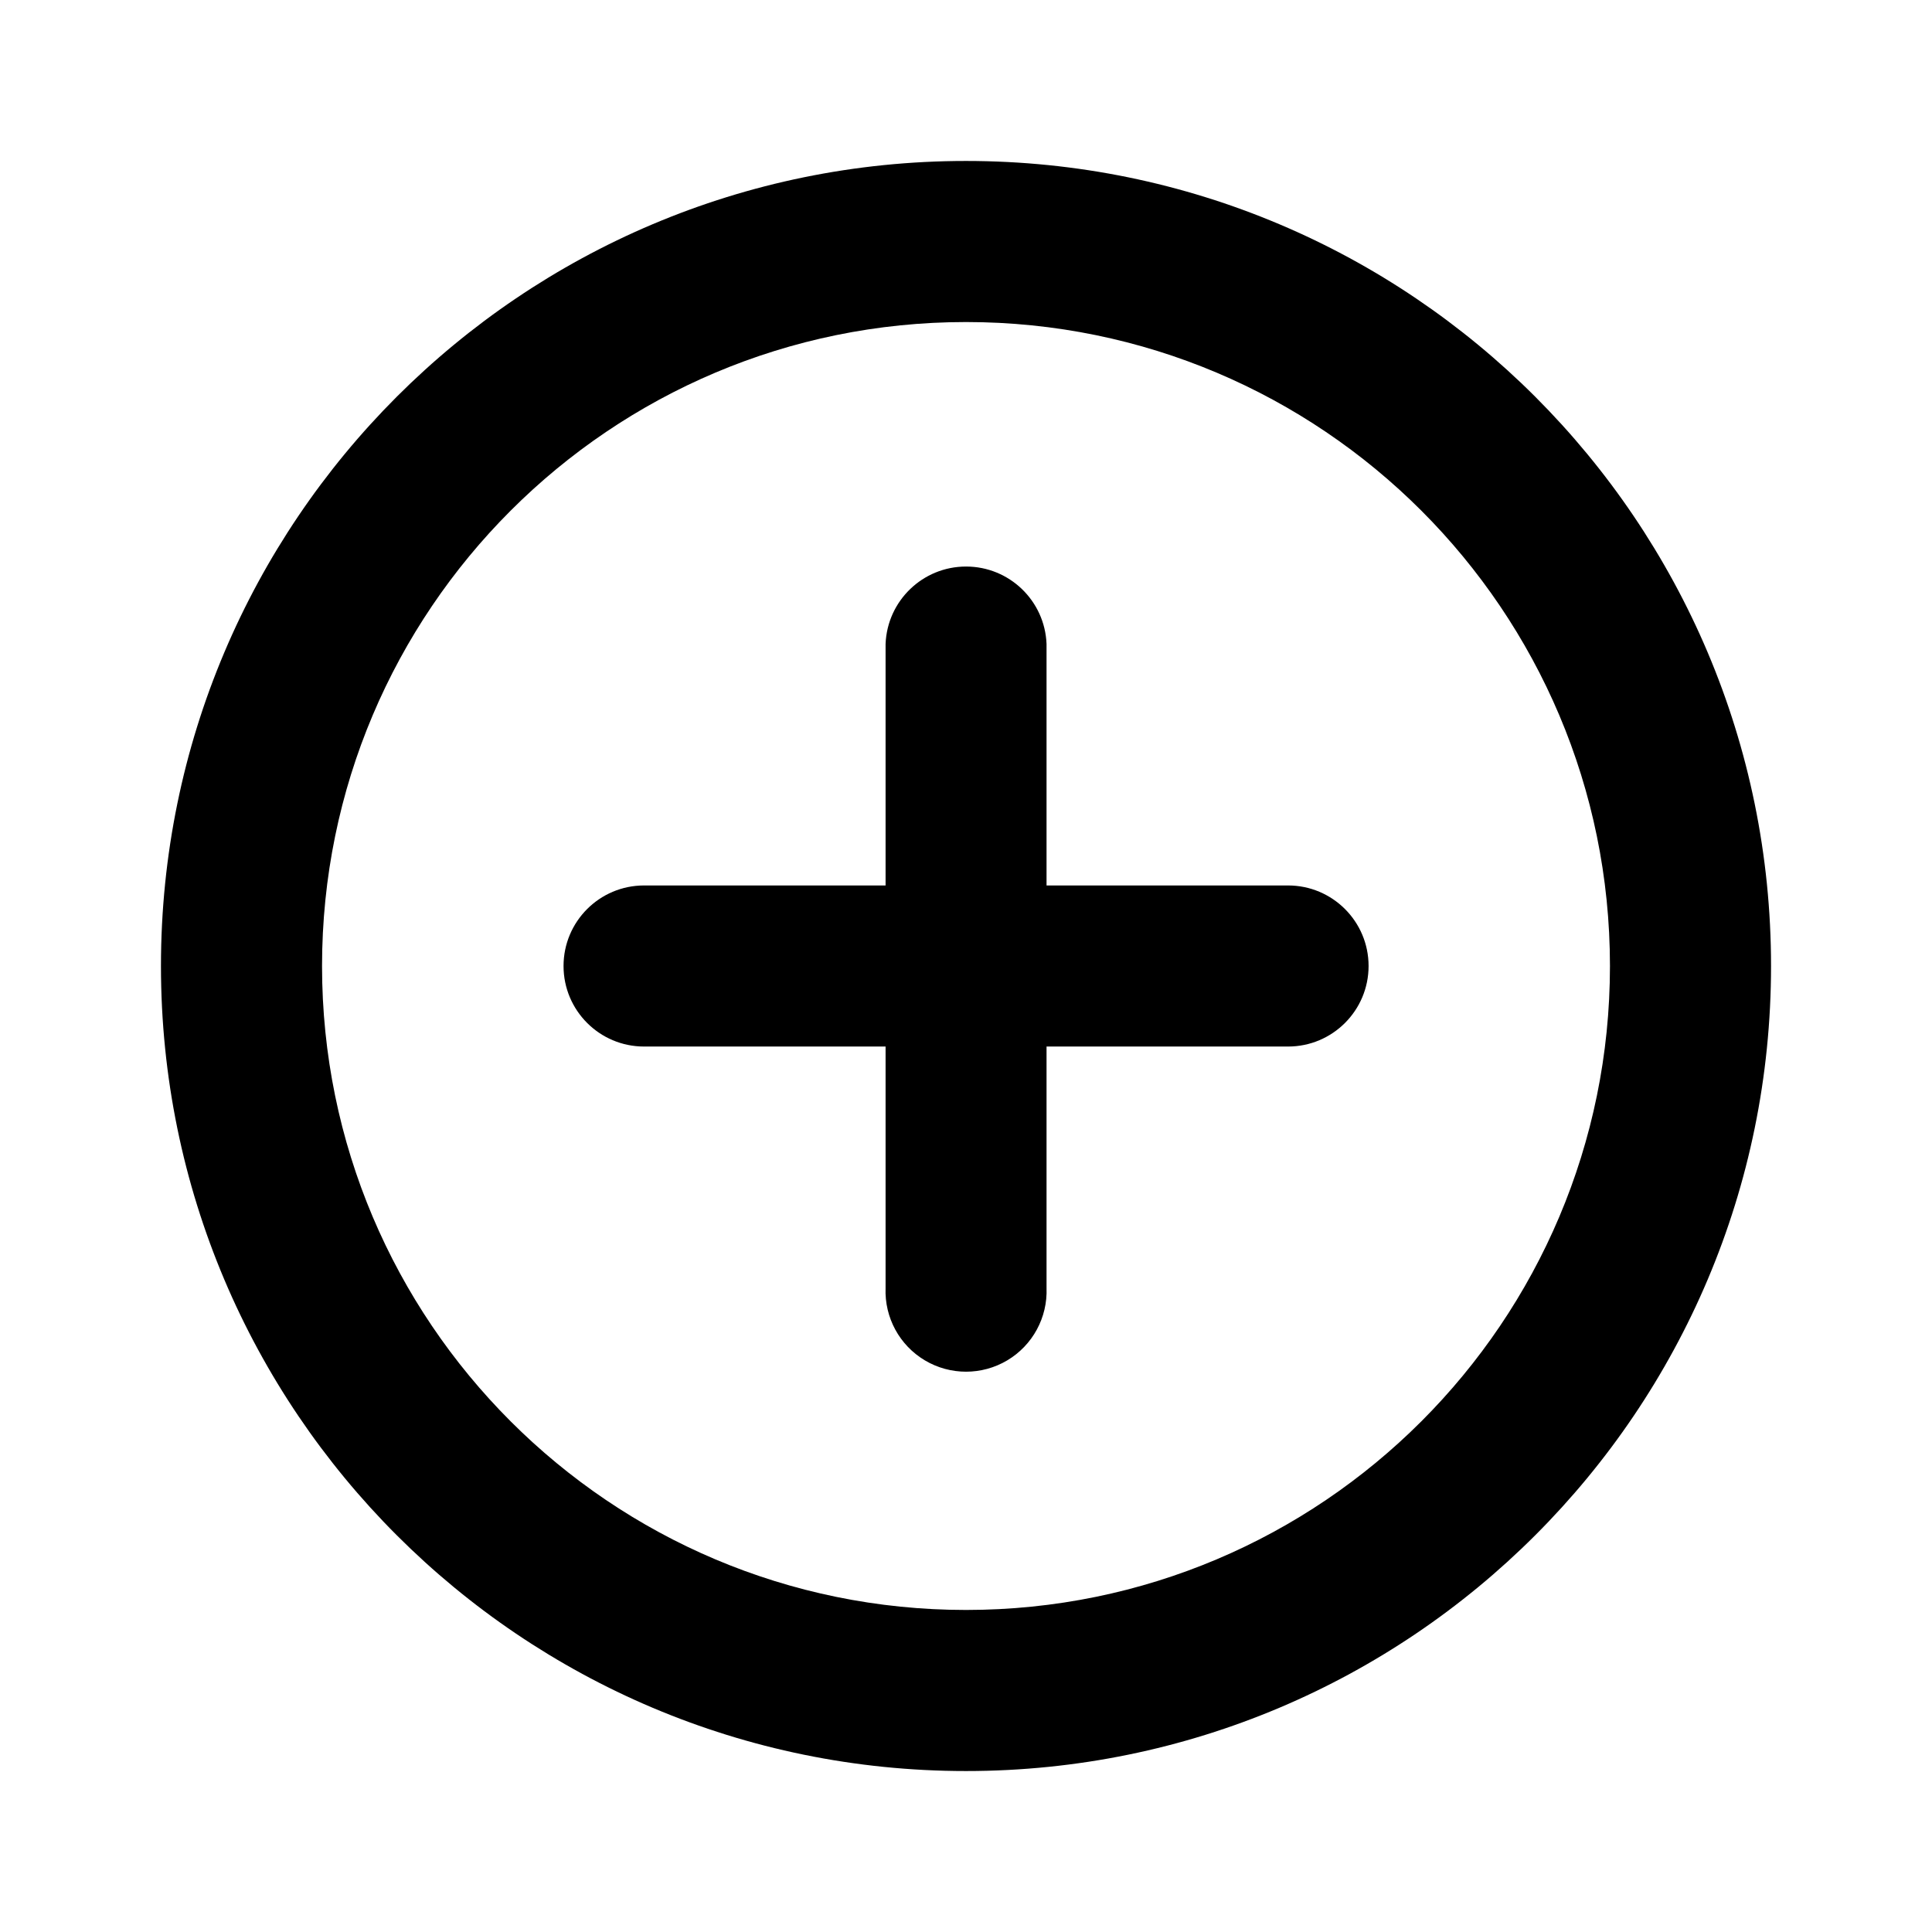
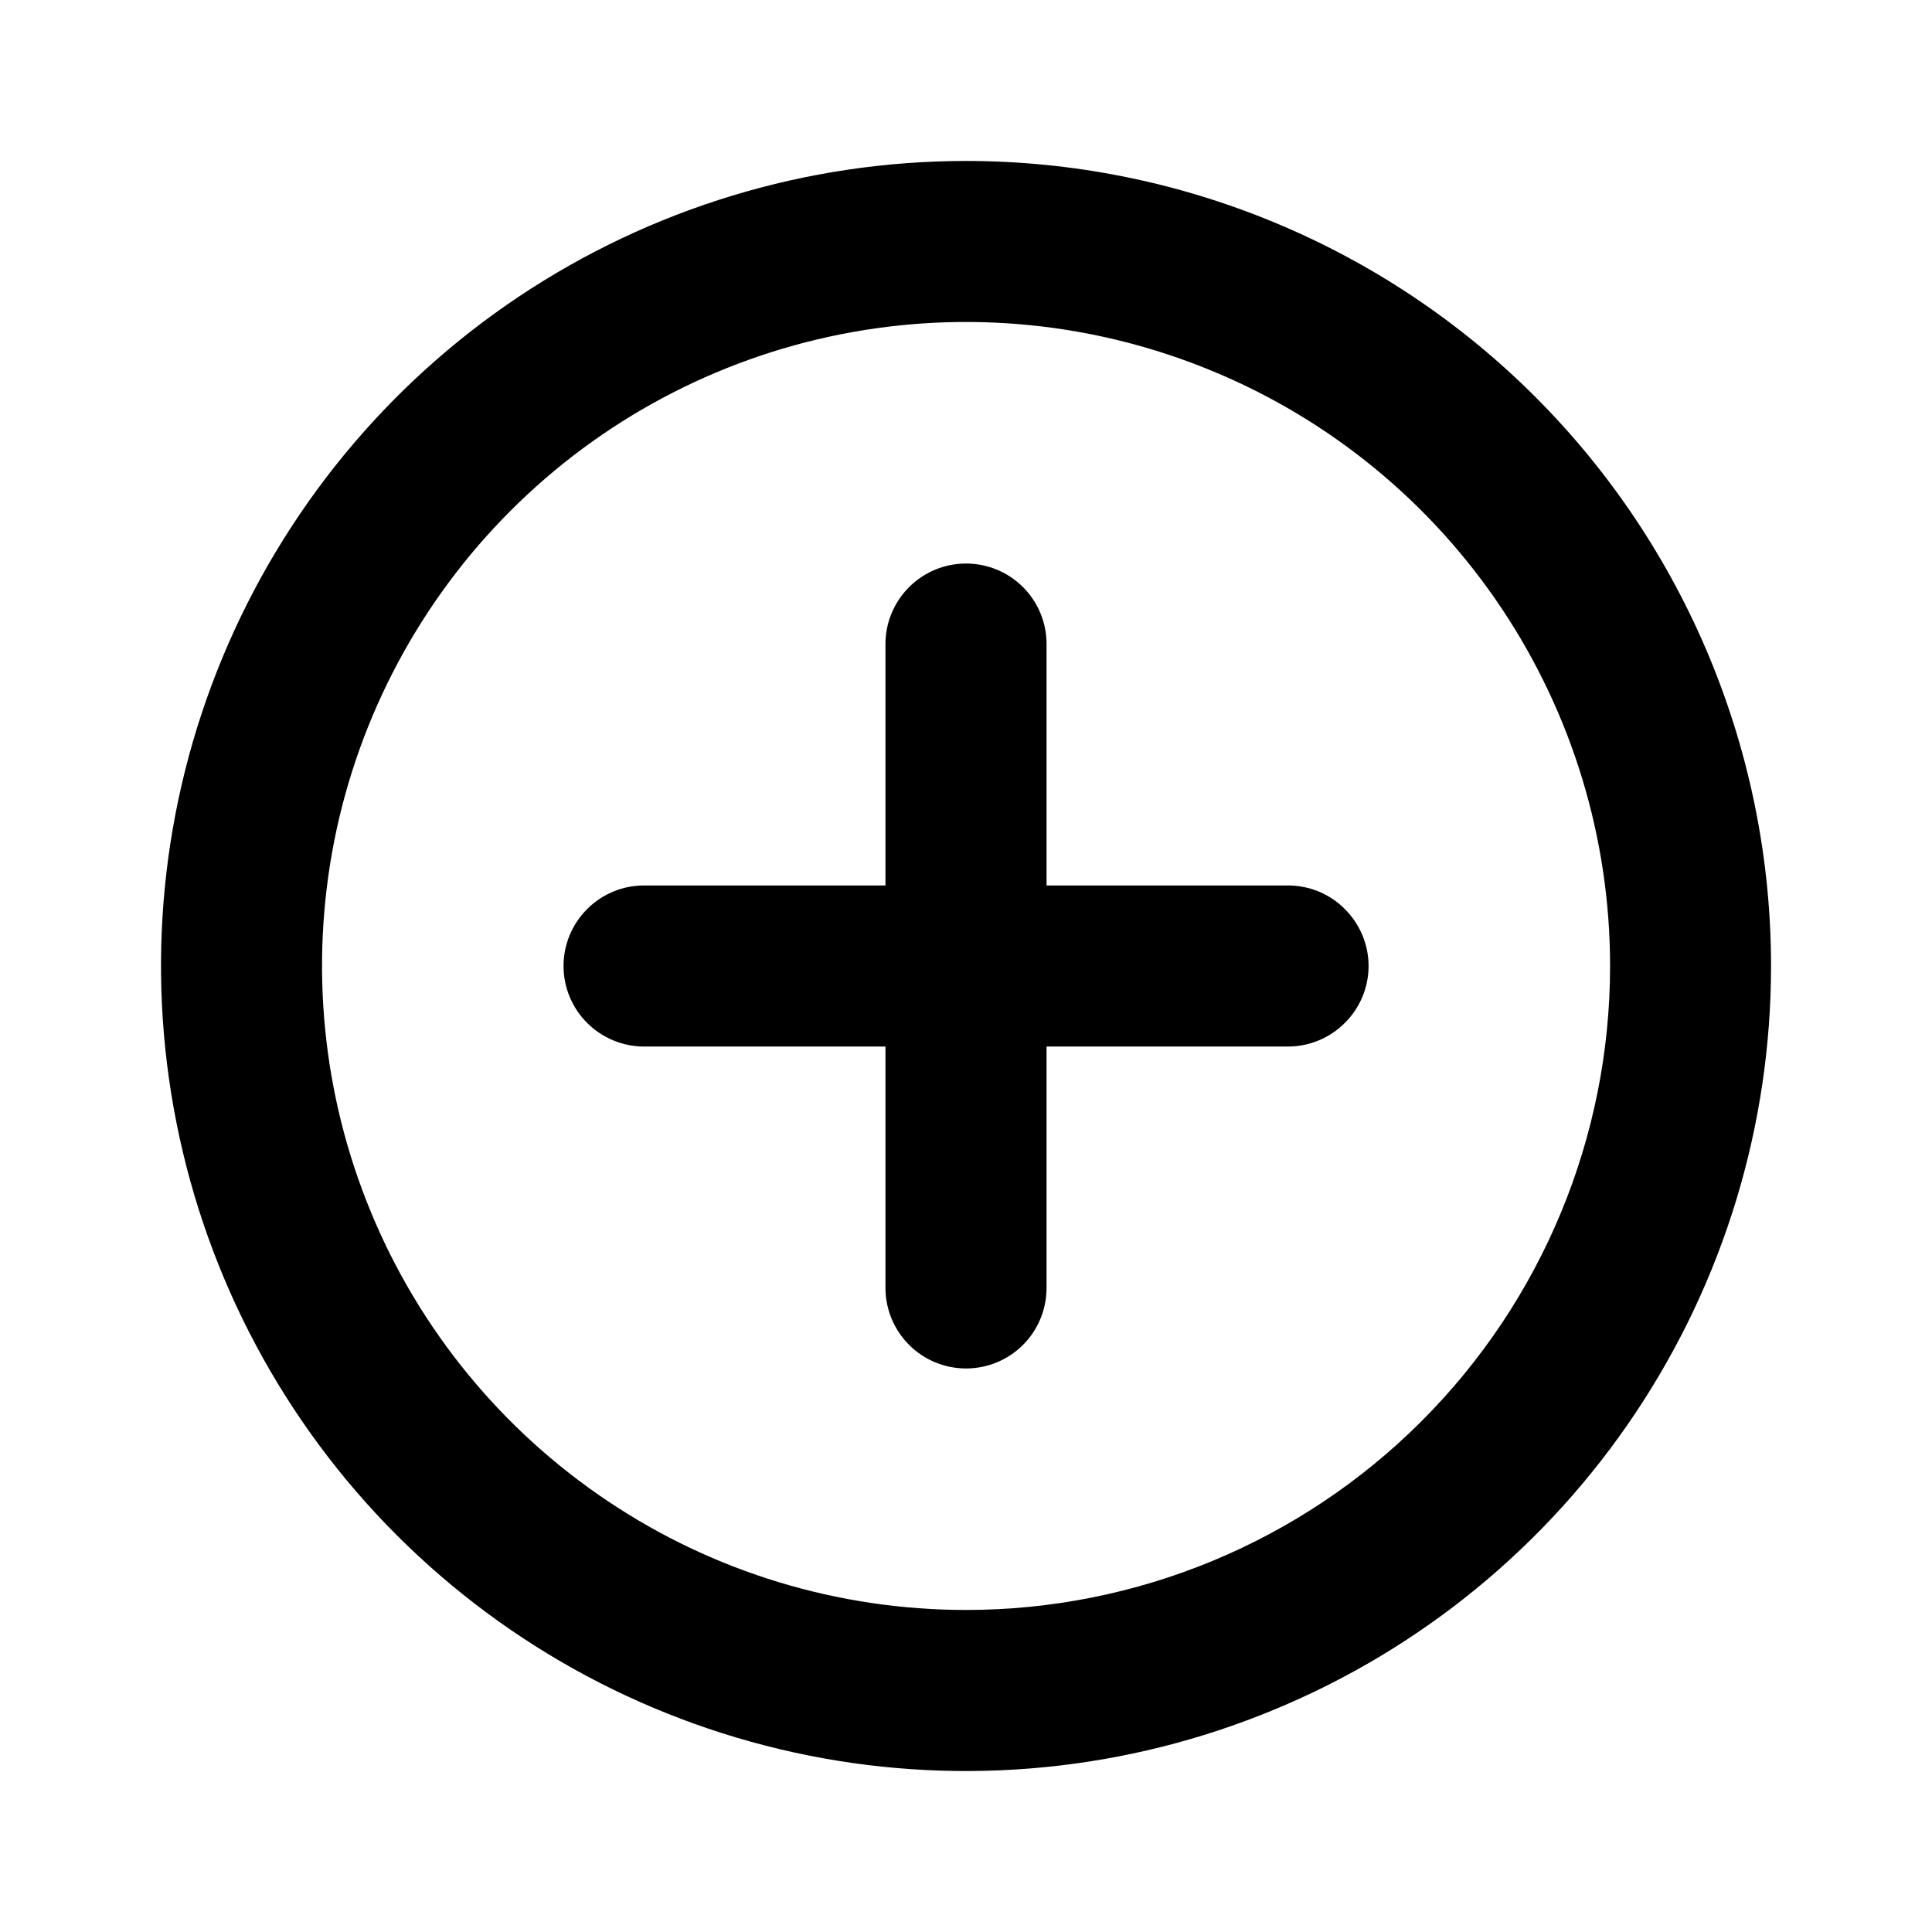
<svg xmlns="http://www.w3.org/2000/svg" width="16" height="16" viewBox="0 0 16 16" fill="none">
-   <path d="M8 1.333a6.667 6.667 0 1 0 0 13.334A6.667 6.667 0 0 0 8 1.333Zm0 12A5.333 5.333 0 1 1 8 2.667a5.333 5.333 0 0 1 0 10.666Zm2.667-6h-2v-2a.667.667 0 0 0-1.333 0v2h-2a.667.667 0 0 0 0 1.334h2v2a.667.667 0 1 0 1.333 0v-2h2a.667.667 0 1 0 0-1.334Z" fill="currentColor" />
+   <path d="M8 1.333C6.682 1.333 5.393 1.724 4.296 2.457C3.2 3.189 2.346 4.231 1.841 5.449C1.336 6.667 1.204 8.007 1.462 9.301C1.719 10.594 2.354 11.782 3.286 12.714C4.218 13.646 5.406 14.281 6.7 14.539C7.993 14.796 9.333 14.664 10.551 14.159C11.77 13.655 12.811 12.8 13.543 11.704C14.276 10.607 14.667 9.318 14.667 8C14.667 7.124 14.494 6.258 14.159 5.449C13.824 4.64 13.333 3.905 12.714 3.286C12.095 2.667 11.36 2.176 10.551 1.841C9.743 1.506 8.876 1.333 8 1.333ZM8 13.333C6.945 13.333 5.914 13.021 5.037 12.434C4.16 11.848 3.476 11.015 3.073 10.041C2.669 9.066 2.564 7.994 2.769 6.959C2.975 5.925 3.483 4.975 4.229 4.229C4.975 3.483 5.925 2.975 6.96 2.769C7.994 2.563 9.067 2.669 10.041 3.073C11.016 3.476 11.849 4.16 12.435 5.037C13.021 5.914 13.334 6.945 13.334 8C13.334 9.414 12.772 10.771 11.771 11.771C10.771 12.771 9.415 13.333 8 13.333ZM10.667 7.333H8.667V5.333C8.667 5.156 8.597 4.987 8.472 4.862C8.347 4.737 8.177 4.667 8 4.667C7.823 4.667 7.654 4.737 7.529 4.862C7.404 4.987 7.333 5.156 7.333 5.333V7.333H5.333C5.157 7.333 4.987 7.403 4.862 7.529C4.737 7.654 4.667 7.823 4.667 8C4.667 8.177 4.737 8.346 4.862 8.471C4.987 8.596 5.157 8.667 5.333 8.667H7.333V10.667C7.333 10.843 7.404 11.013 7.529 11.138C7.654 11.263 7.823 11.333 8 11.333C8.177 11.333 8.347 11.263 8.472 11.138C8.597 11.013 8.667 10.843 8.667 10.667V8.667H10.667C10.844 8.667 11.013 8.596 11.138 8.471C11.263 8.346 11.334 8.177 11.334 8C11.334 7.823 11.263 7.654 11.138 7.529C11.013 7.403 10.844 7.333 10.667 7.333Z" fill="currentColor" />
</svg>
